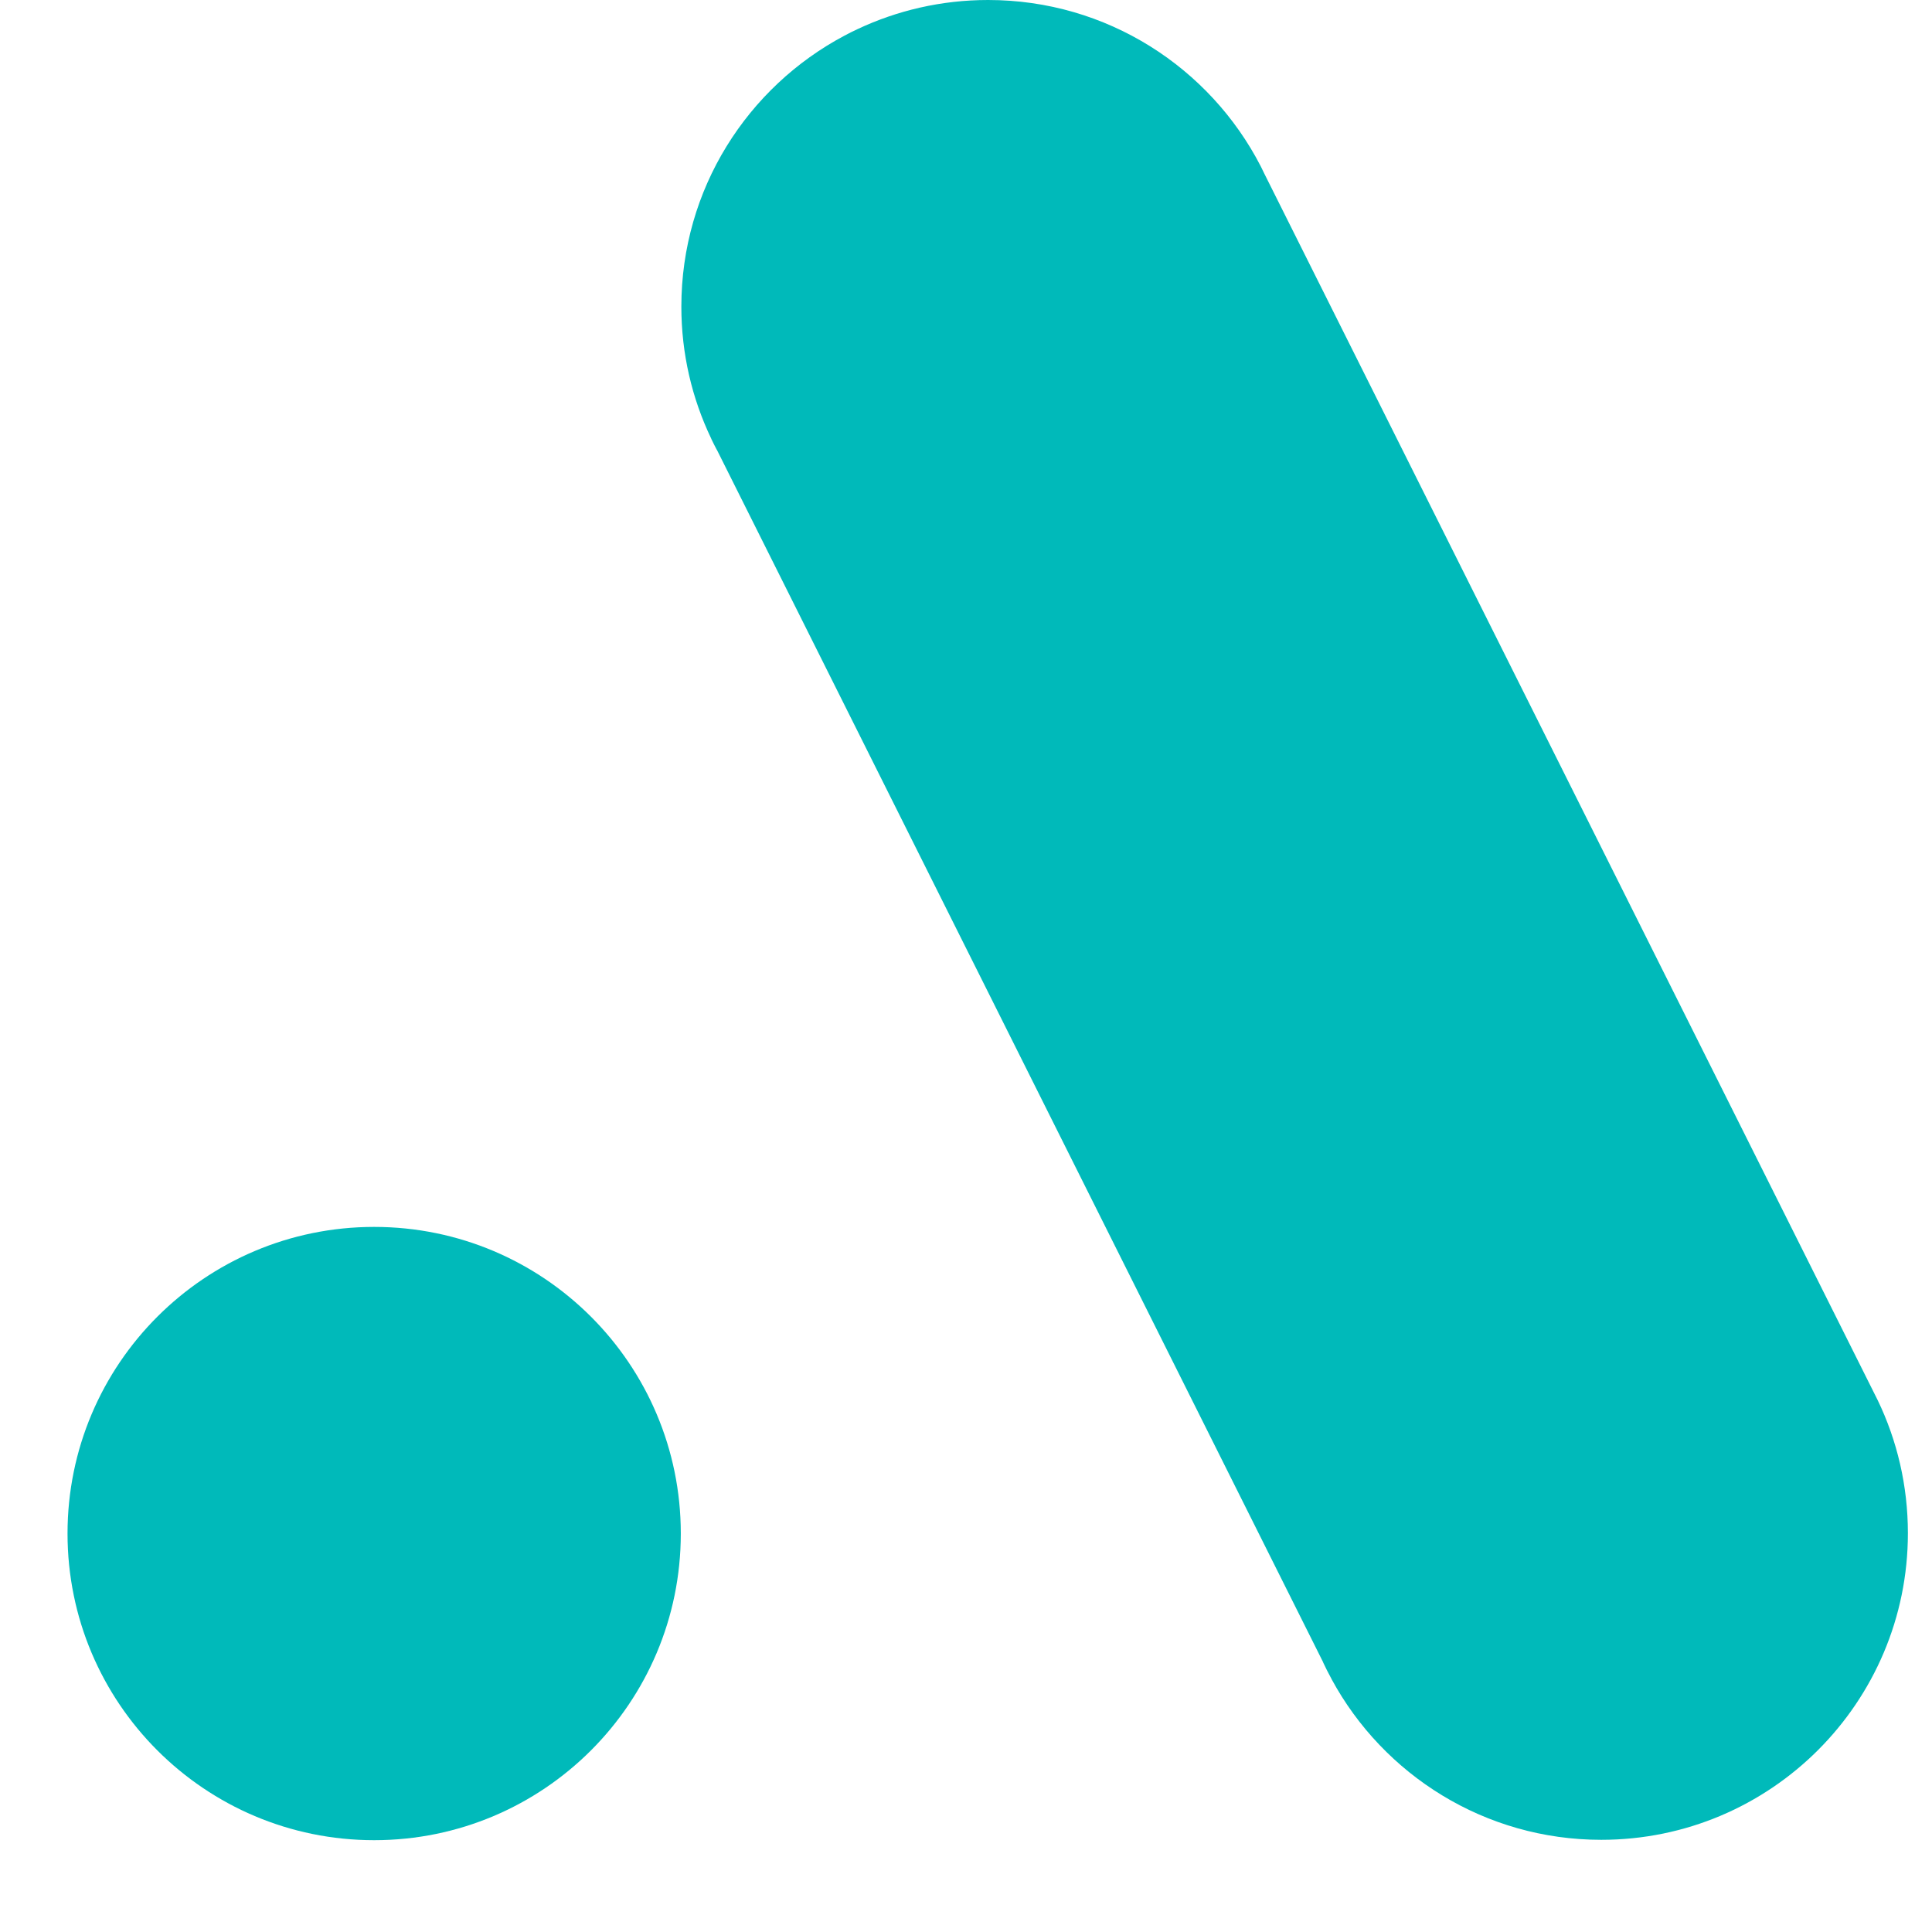
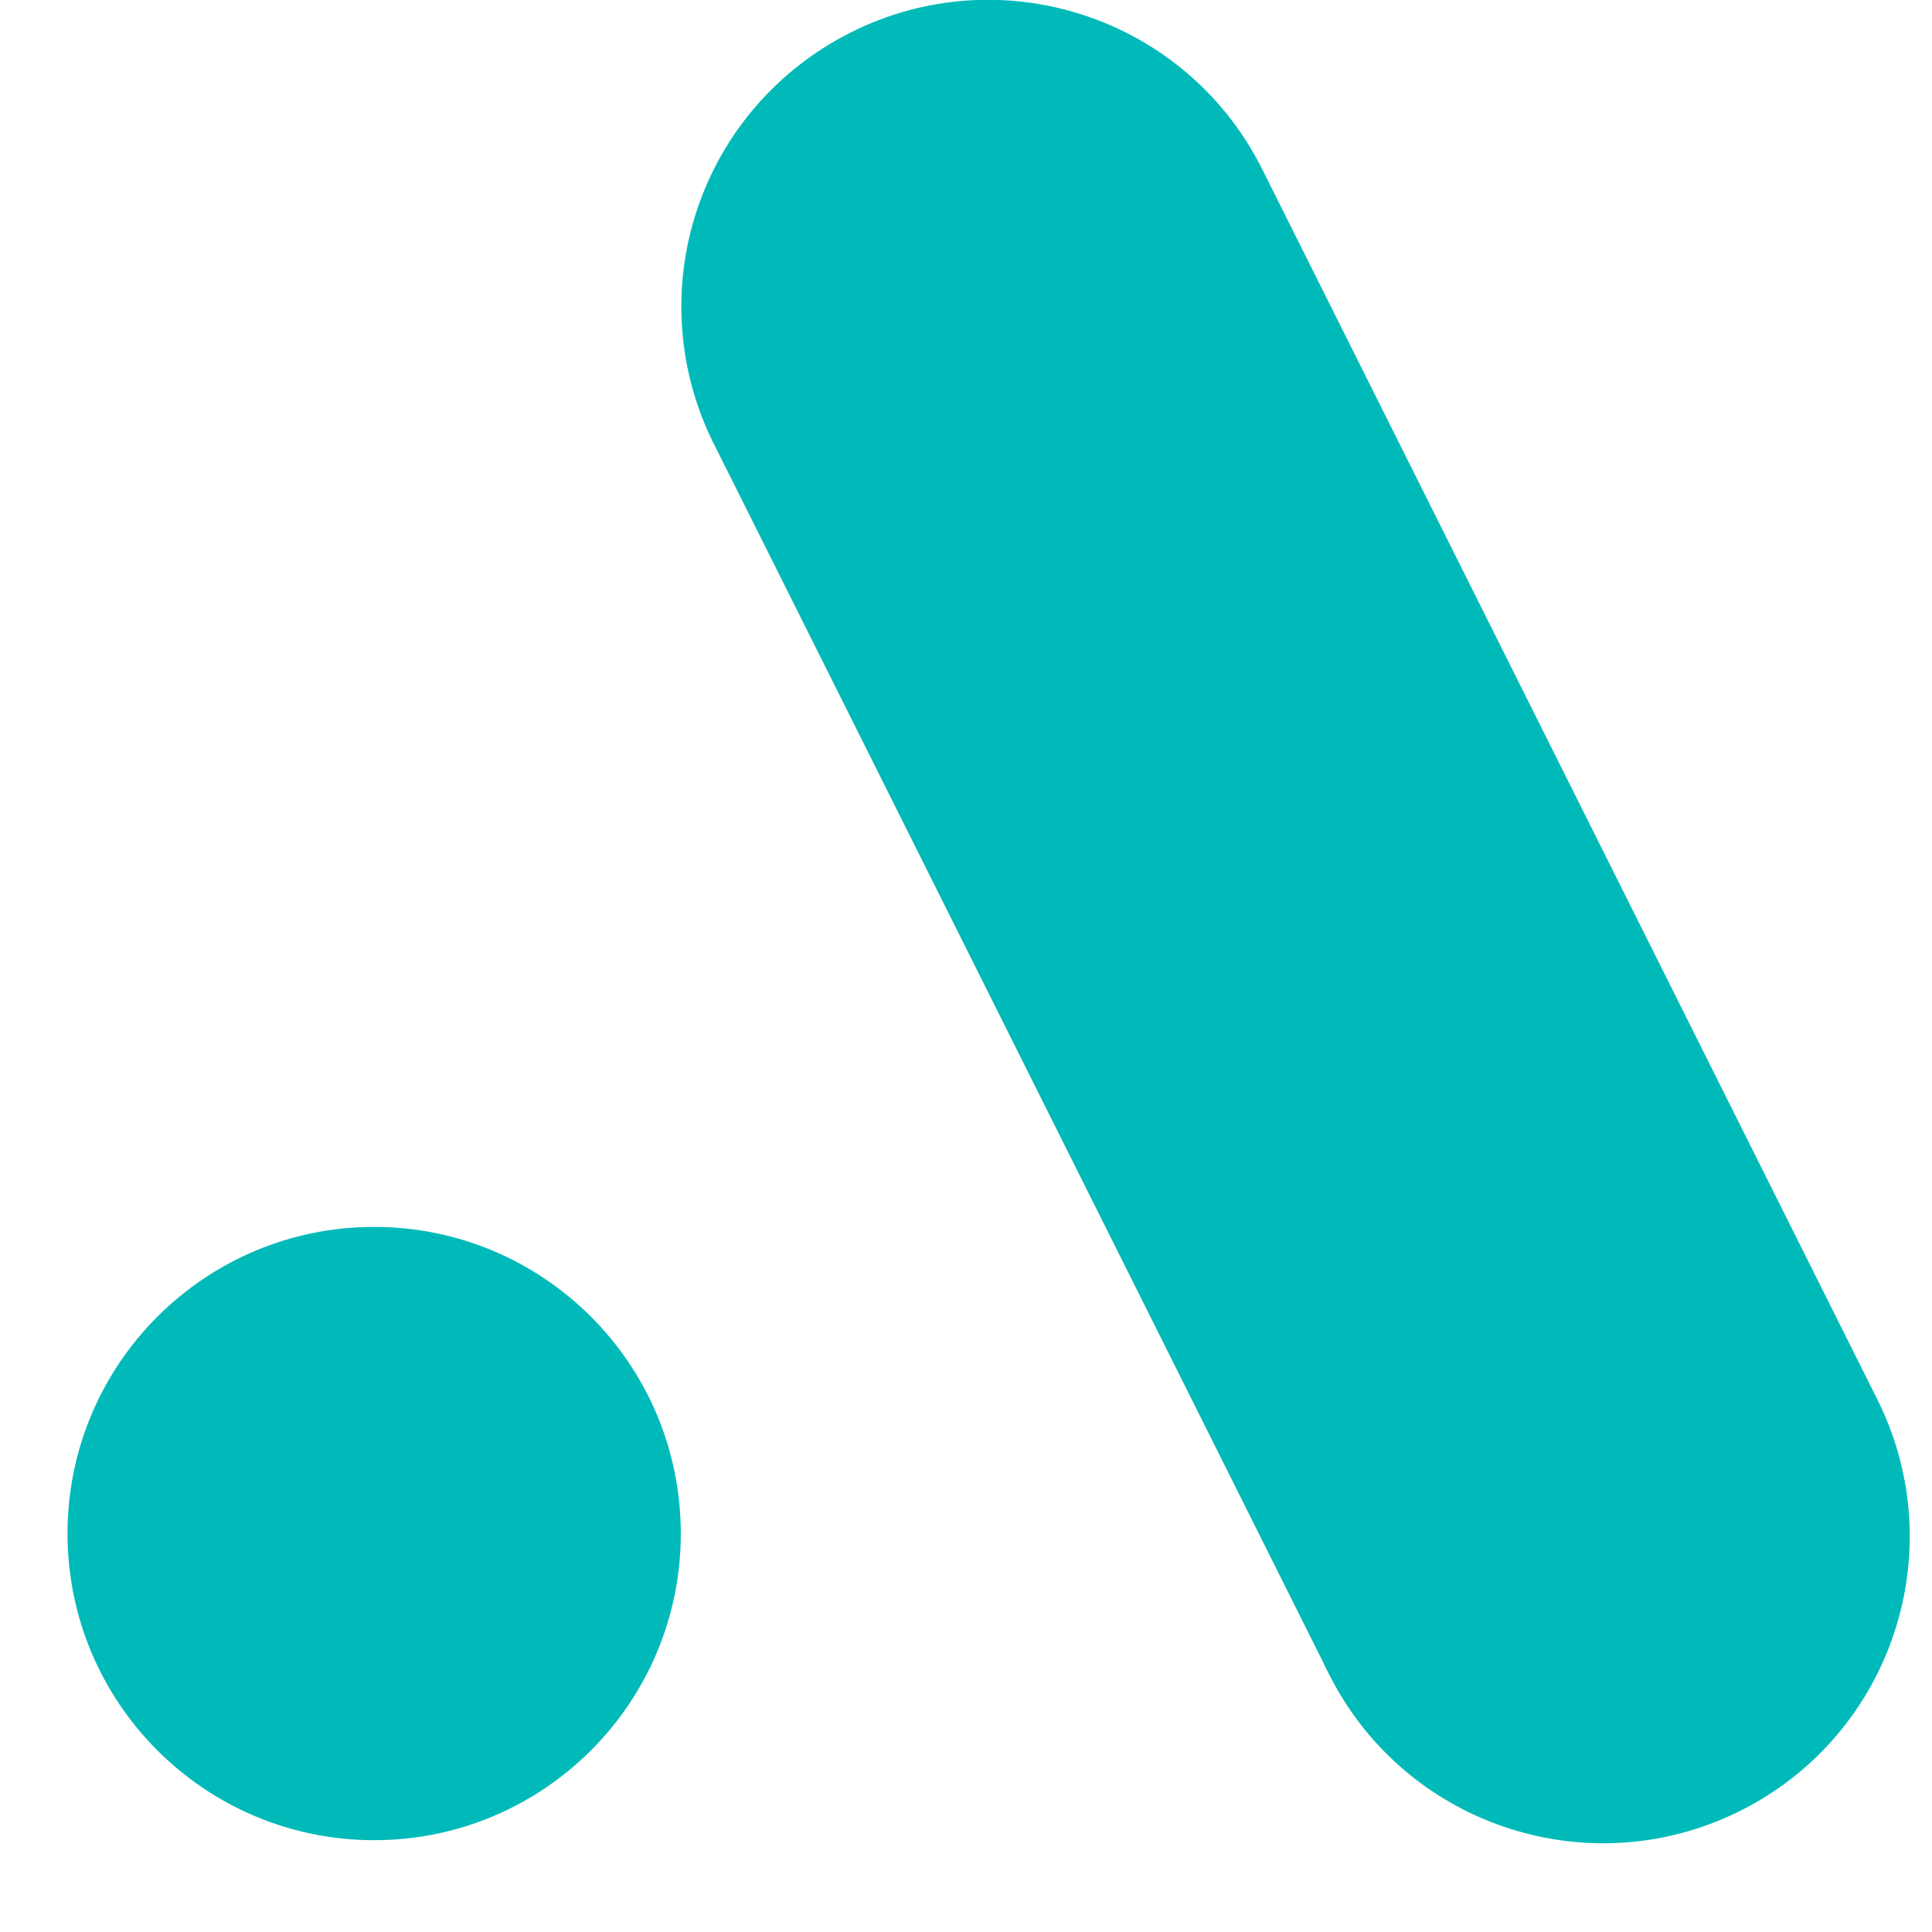
- <svg xmlns="http://www.w3.org/2000/svg" viewBox="0 0 21 21" fill="none">
-   <path d="M13.704 1.808L13.743 1.888L20.41 15.22C20.62 15.656 20.738 16.147 20.738 16.665C20.738 18.506 19.246 19.998 17.405 19.998C16.14 19.998 15.039 19.293 14.475 18.254L14.468 18.24C14.437 18.184 14.409 18.127 14.382 18.07L14.382 18.068L7.793 4.891L7.789 4.885C7.771 4.85 7.752 4.814 7.735 4.778L7.729 4.764C7.522 4.33 7.406 3.846 7.406 3.333C7.406 2.055 8.125 0.946 9.18 0.387C9.225 0.363 9.27 0.34 9.316 0.319L9.32 0.317C9.751 0.114 10.232 1.32764e-07 10.74 1.32764e-07C12.031 -0 13.151 0.734 13.704 1.808Z" fill="#00BABA" />
-   <path d="M7.4 16.669C7.4 18.51 5.908 20.002 4.067 20.002C2.226 20.002 0.734 18.51 0.734 16.669C0.734 14.828 2.226 13.336 4.067 13.336C5.908 13.336 7.4 14.828 7.4 16.669Z" fill="#00BABA" />
+ <svg xmlns="http://www.w3.org/2000/svg" width="200" height="200" fill="none" viewBox="0 0 21 21">
+   <path fill="#00baba" d="m13.704 1.808.04.08L20.41 15.22a3.333 3.333 0 0 1-5.935 3.034l-.007-.014a3 3 0 0 1-.086-.17v-.002L7.792 4.89l-.003-.006-.054-.107-.006-.014A3.33 3.33 0 0 1 9.316.32L9.32.317a3.33 3.33 0 0 1 4.384 1.491M7.4 16.669a3.333 3.333 0 1 1-6.666 0 3.333 3.333 0 0 1 6.666 0" />
</svg>
